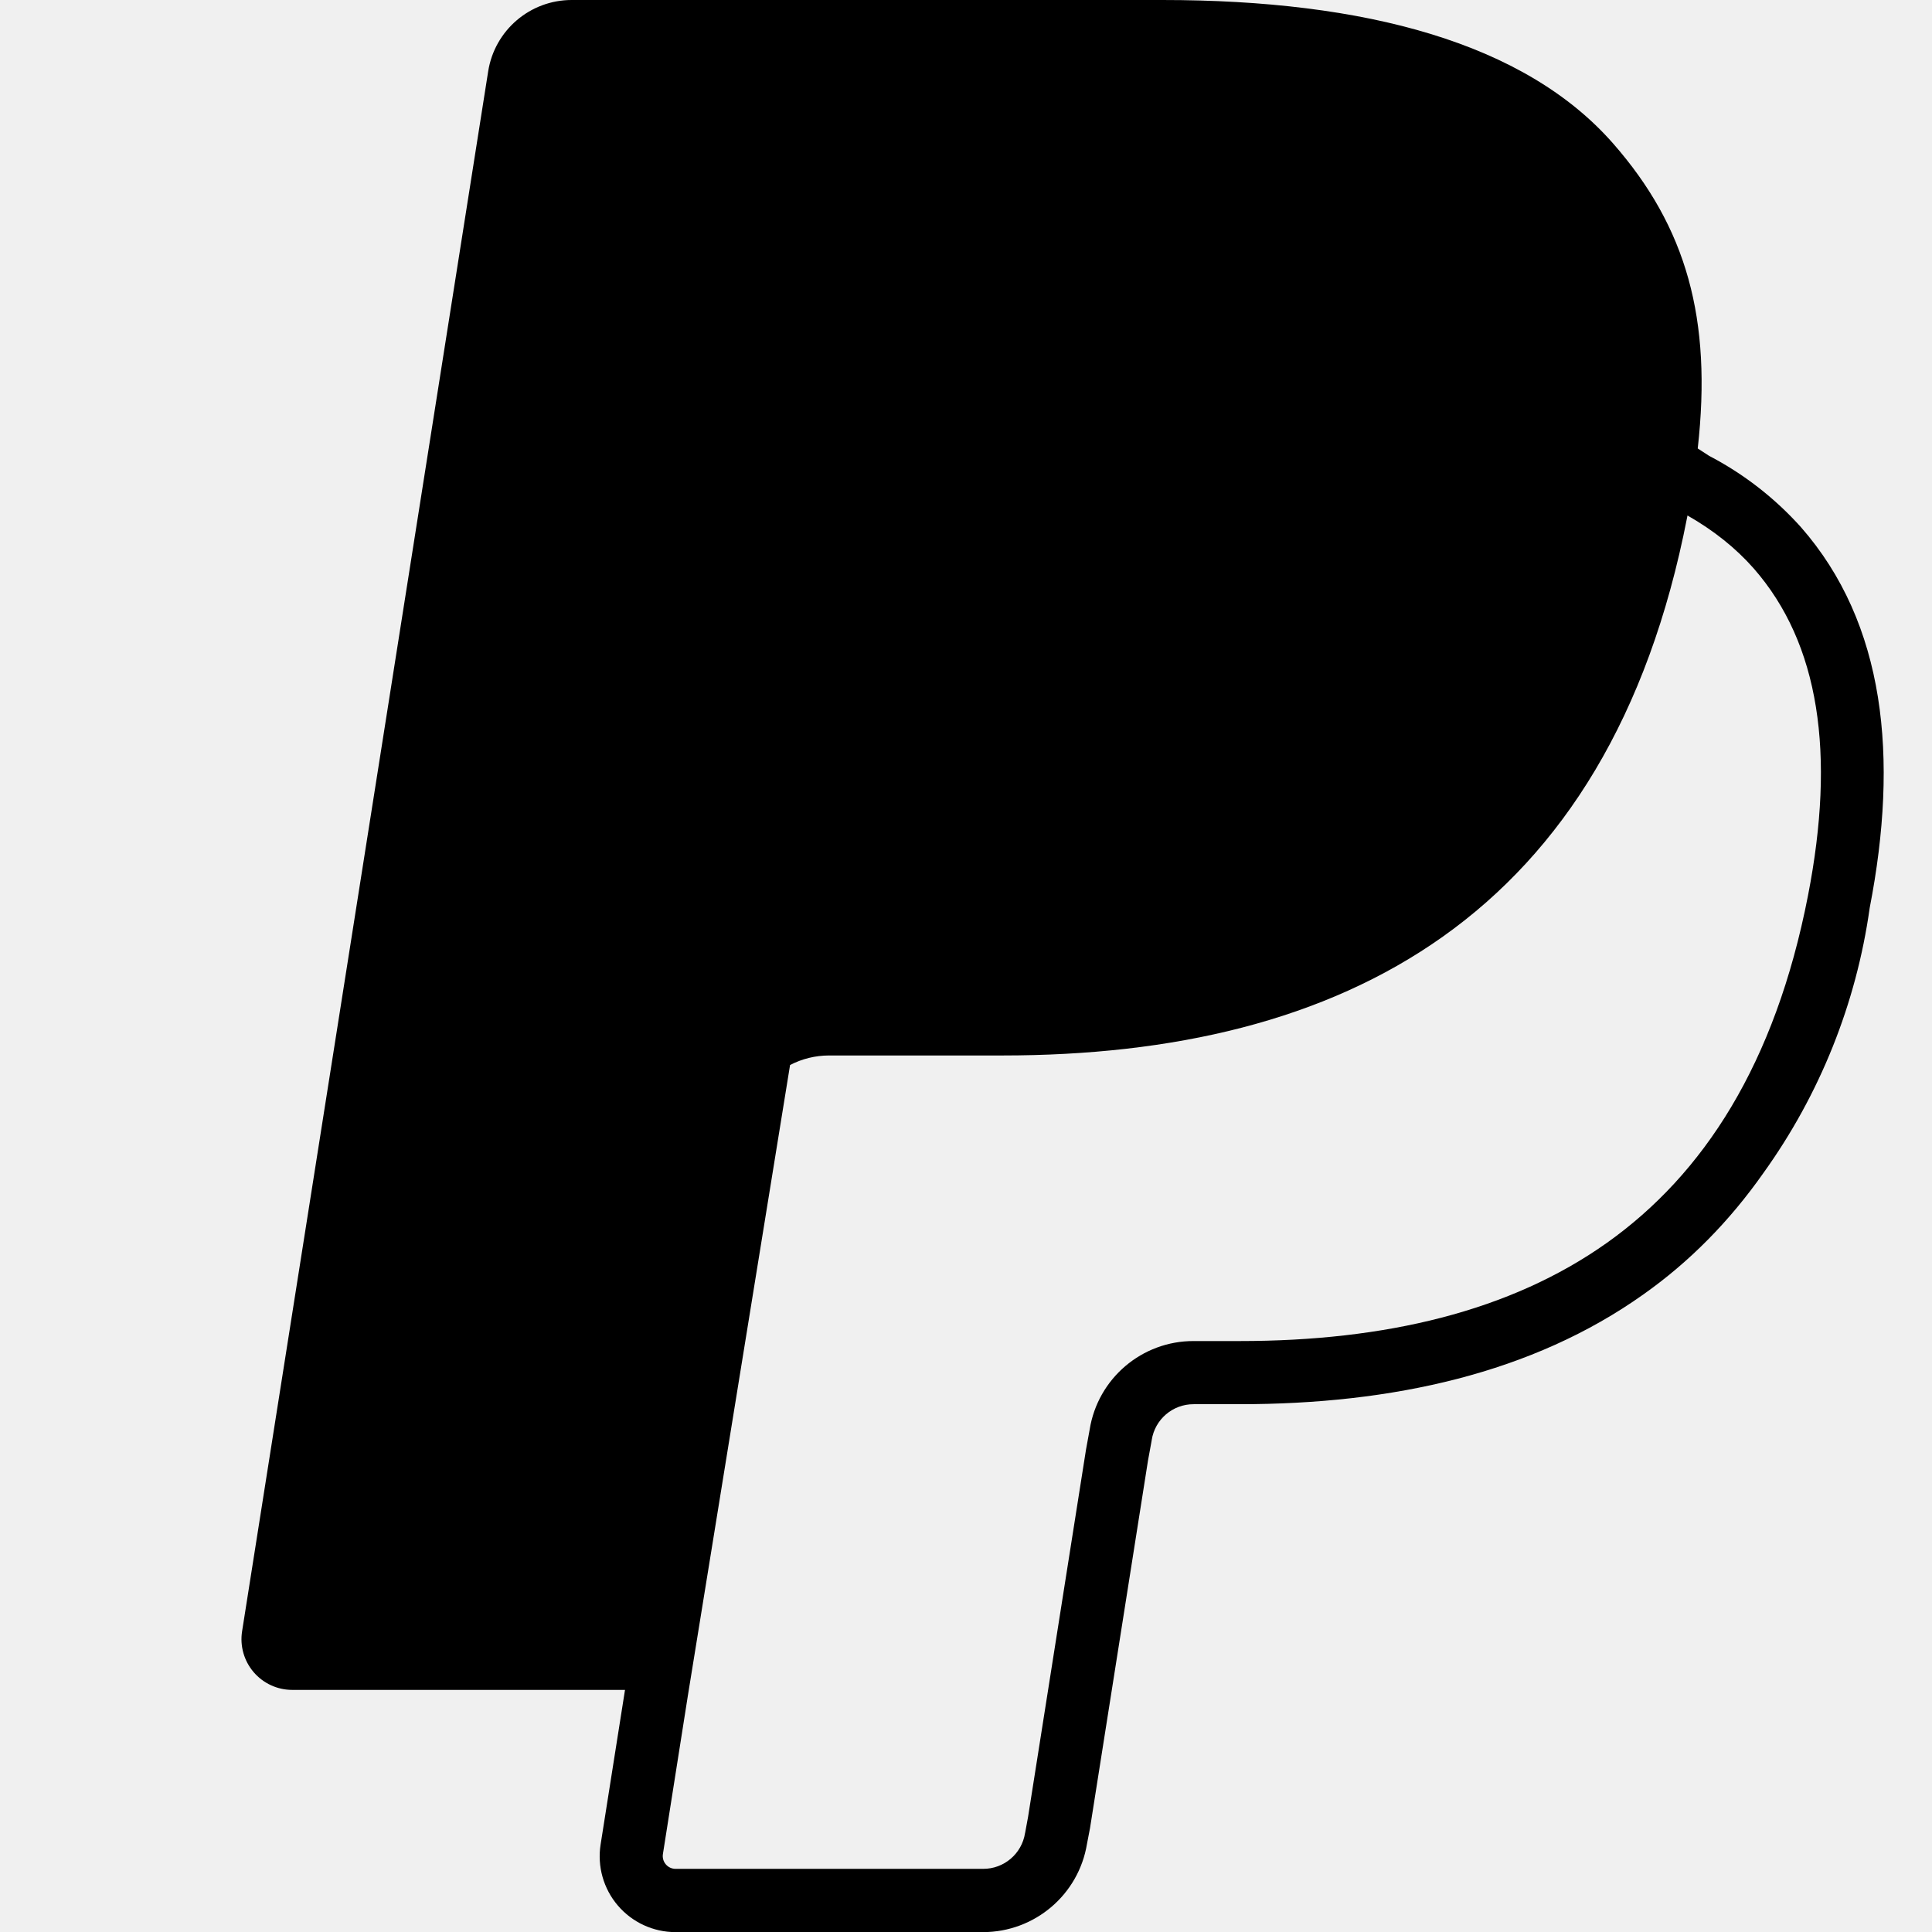
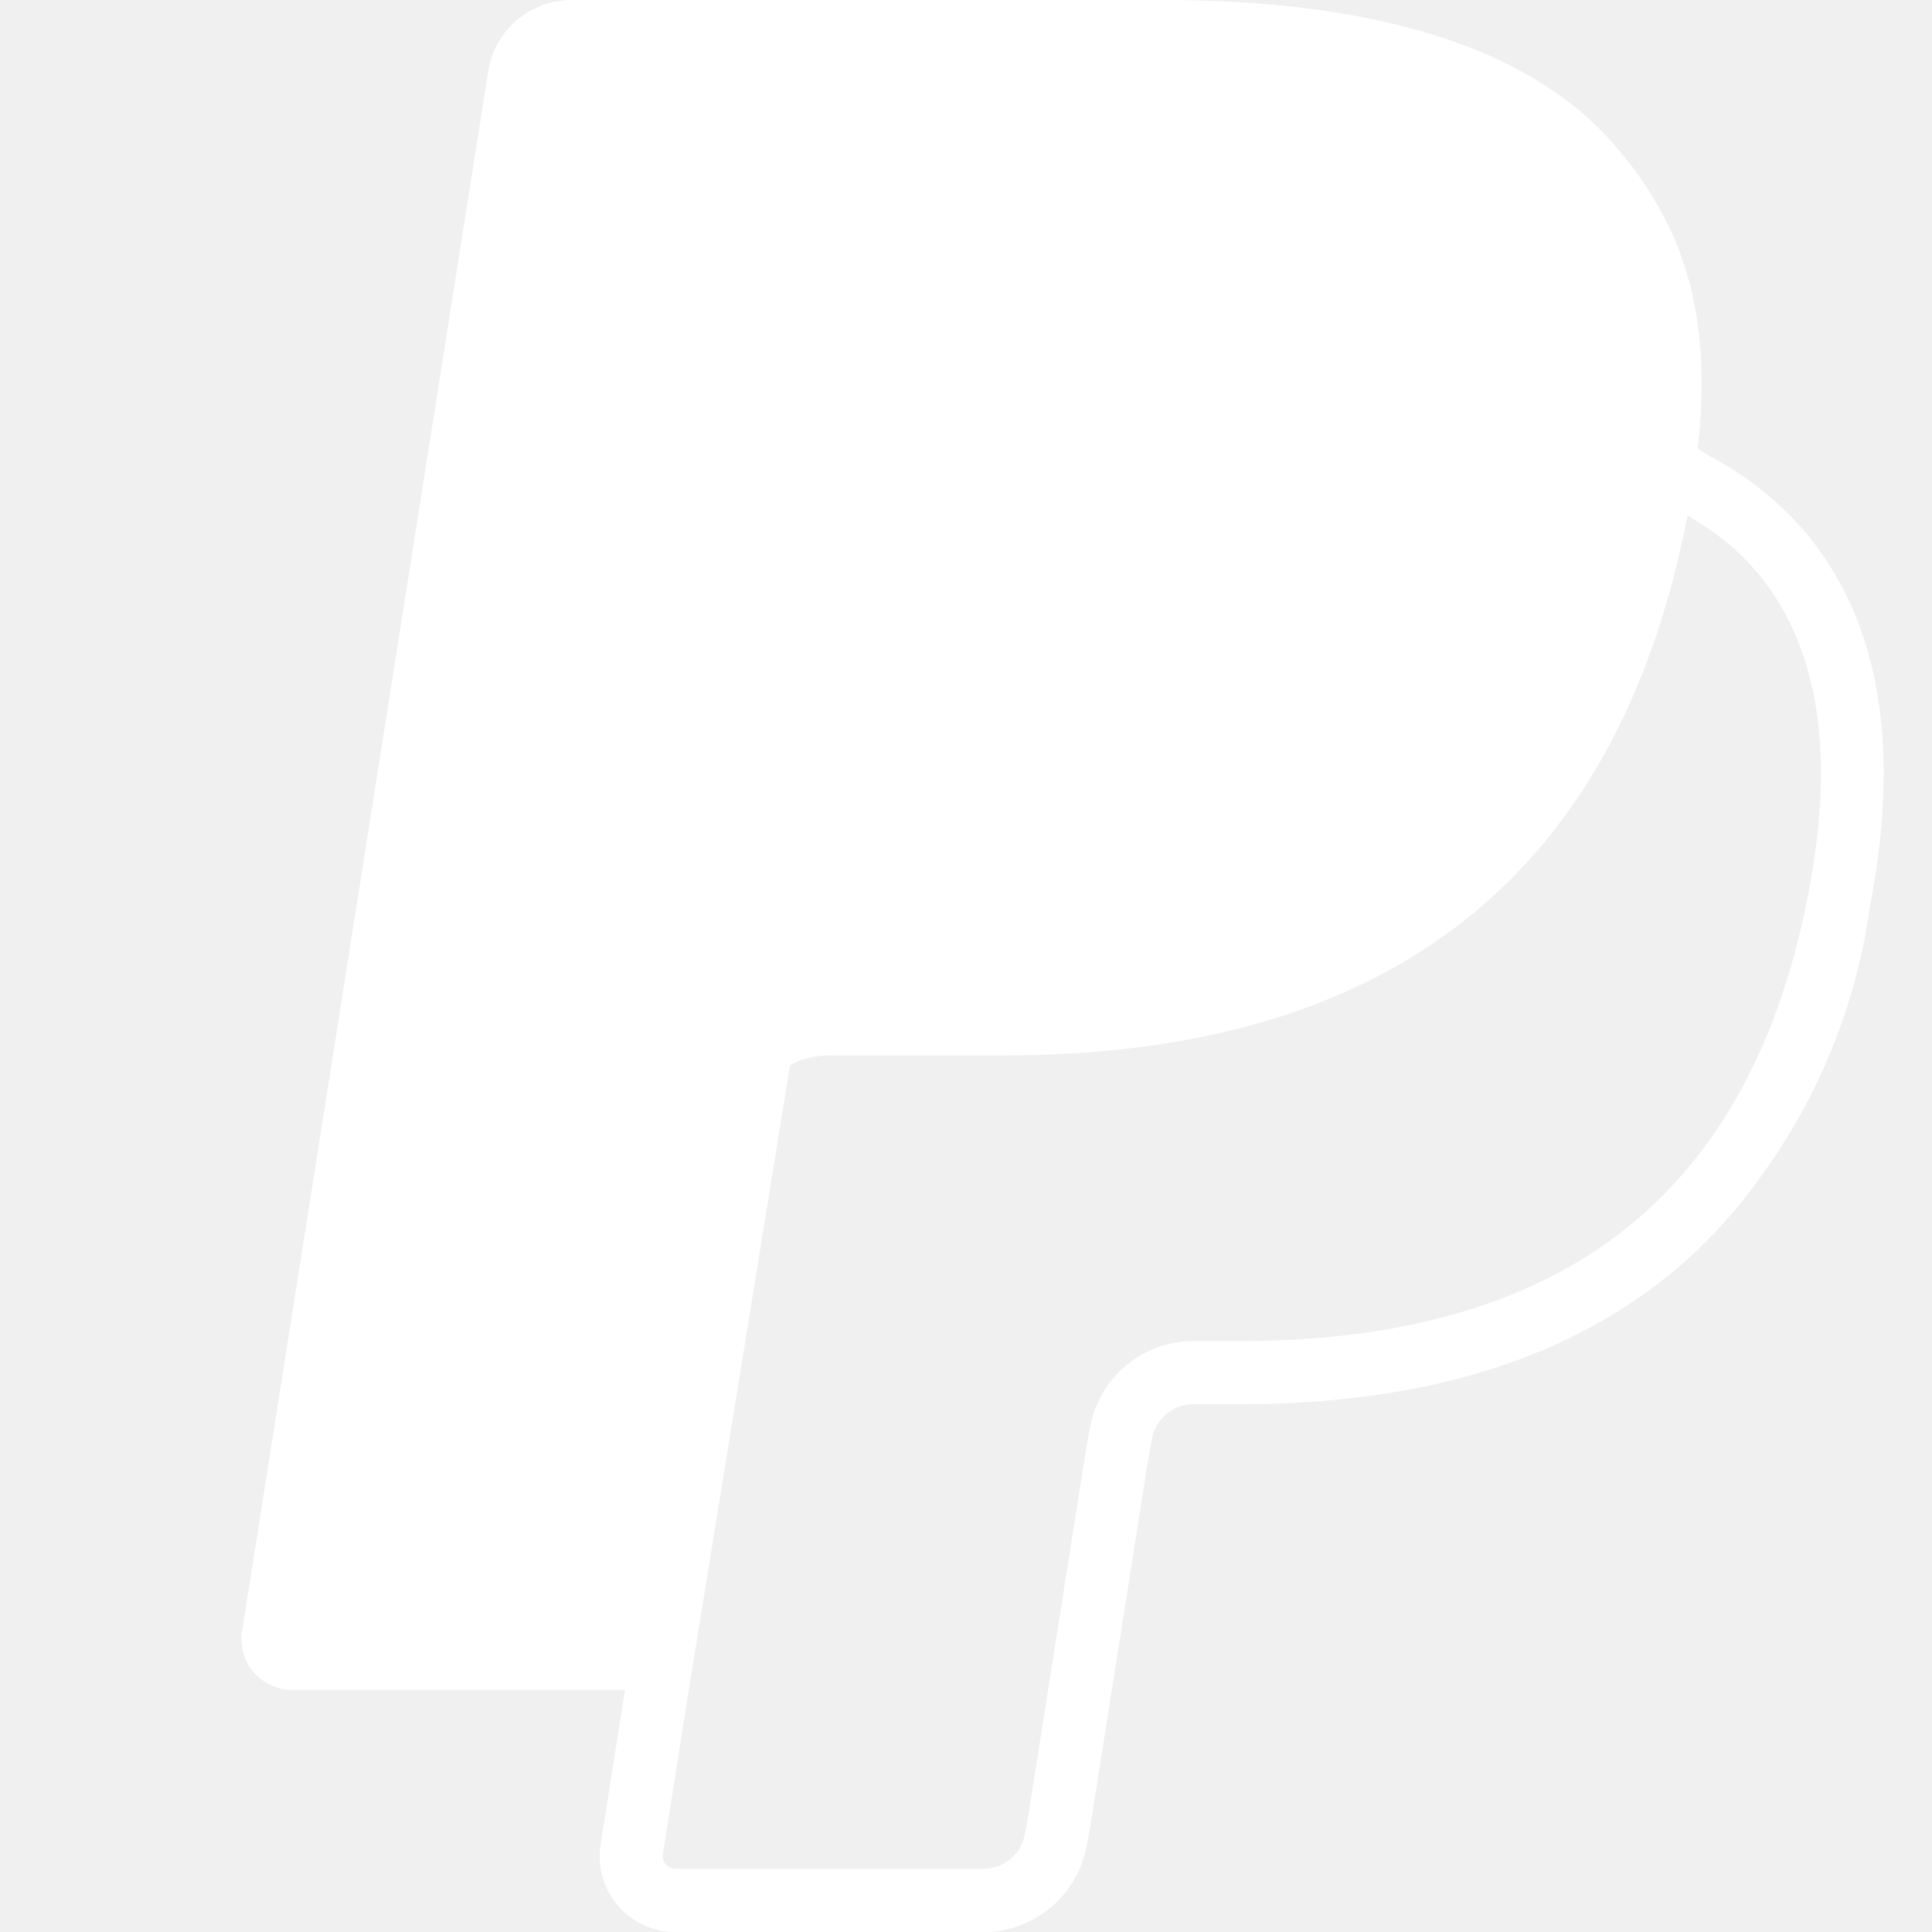
- <svg xmlns="http://www.w3.org/2000/svg" width="16" height="16" fill="currentColor" class="bi bi-paypal" viewBox="0 0 16 16">
+ <svg xmlns="http://www.w3.org/2000/svg" width="16" height="16" fill="white" class="bi bi-paypal" viewBox="0 0 16 16">
  <path d="M14.06 3.713c.12-1.071-.093-1.832-.702-2.526C12.628.356 11.312 0 9.626 0H4.734a.7.7 0 0 0-.691.59L2.005 13.509a.42.42 0 0 0 .415.486h2.756l-.202 1.28a.628.628 0 0 0 .62.726H8.14c.429 0 .793-.31.862-.731l.025-.13.48-3.043.03-.164.001-.007a.35.35 0 0 1 .348-.297h.38c1.266 0 2.425-.256 3.345-.91q.57-.403.993-1.005a4.94 4.94 0 0 0 .88-2.195c.242-1.246.13-2.356-.57-3.154a2.7 2.7 0 0 0-.76-.59l-.094-.061ZM6.543 8.82a.7.7 0 0 1 .321-.079H8.3c2.82 0 5.027-1.144 5.672-4.456l.003-.016q.326.186.548.438c.546.623.679 1.535.45 2.71-.272 1.397-.866 2.307-1.663 2.874-.802.57-1.842.815-3.043.815h-.38a.87.87 0 0 0-.863.734l-.03.164-.48 3.043-.024.13-.001.004a.35.35 0 0 1-.348.296H5.595a.106.106 0 0 1-.105-.123l.208-1.32z" />
</svg>
